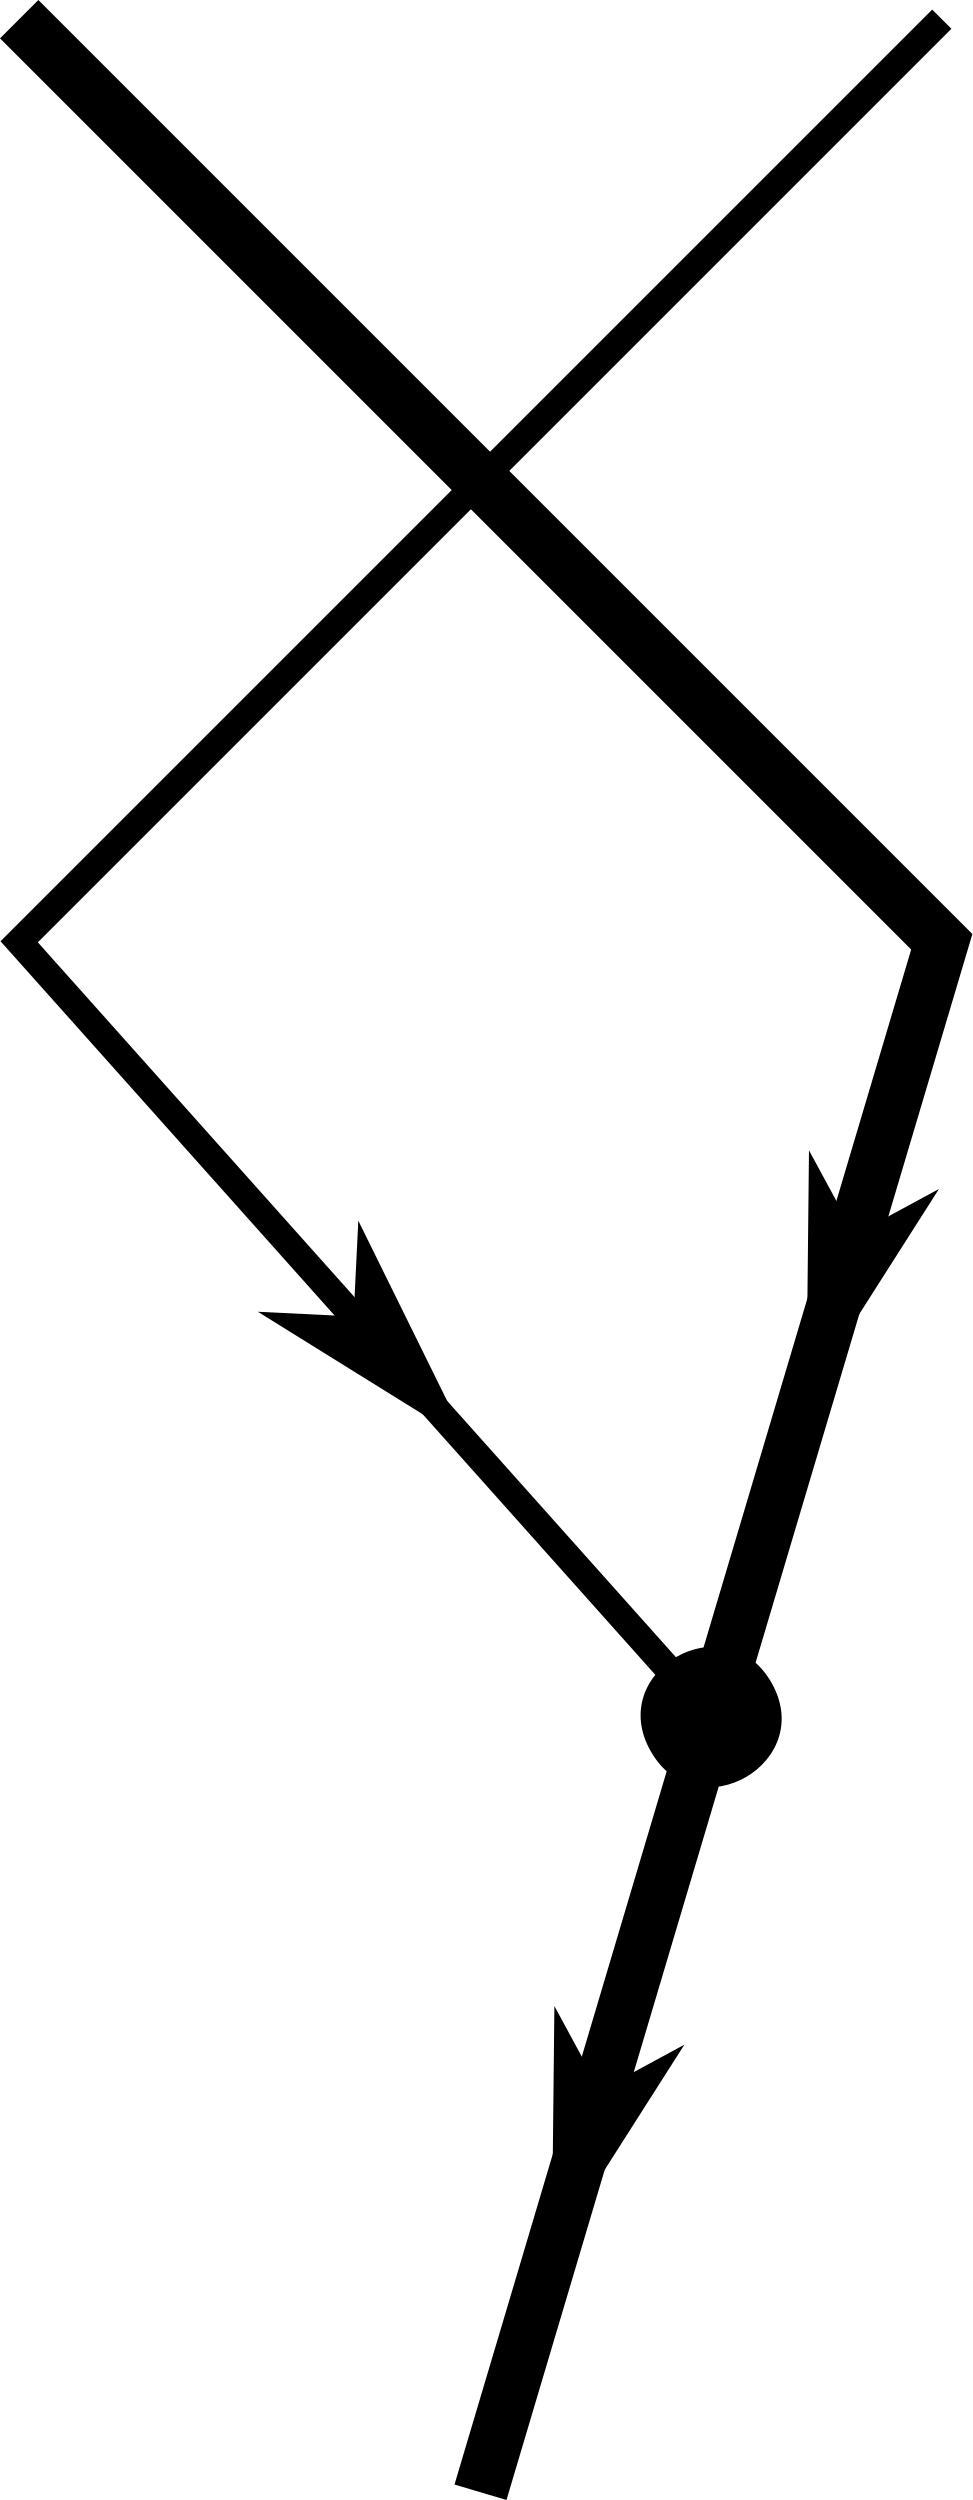
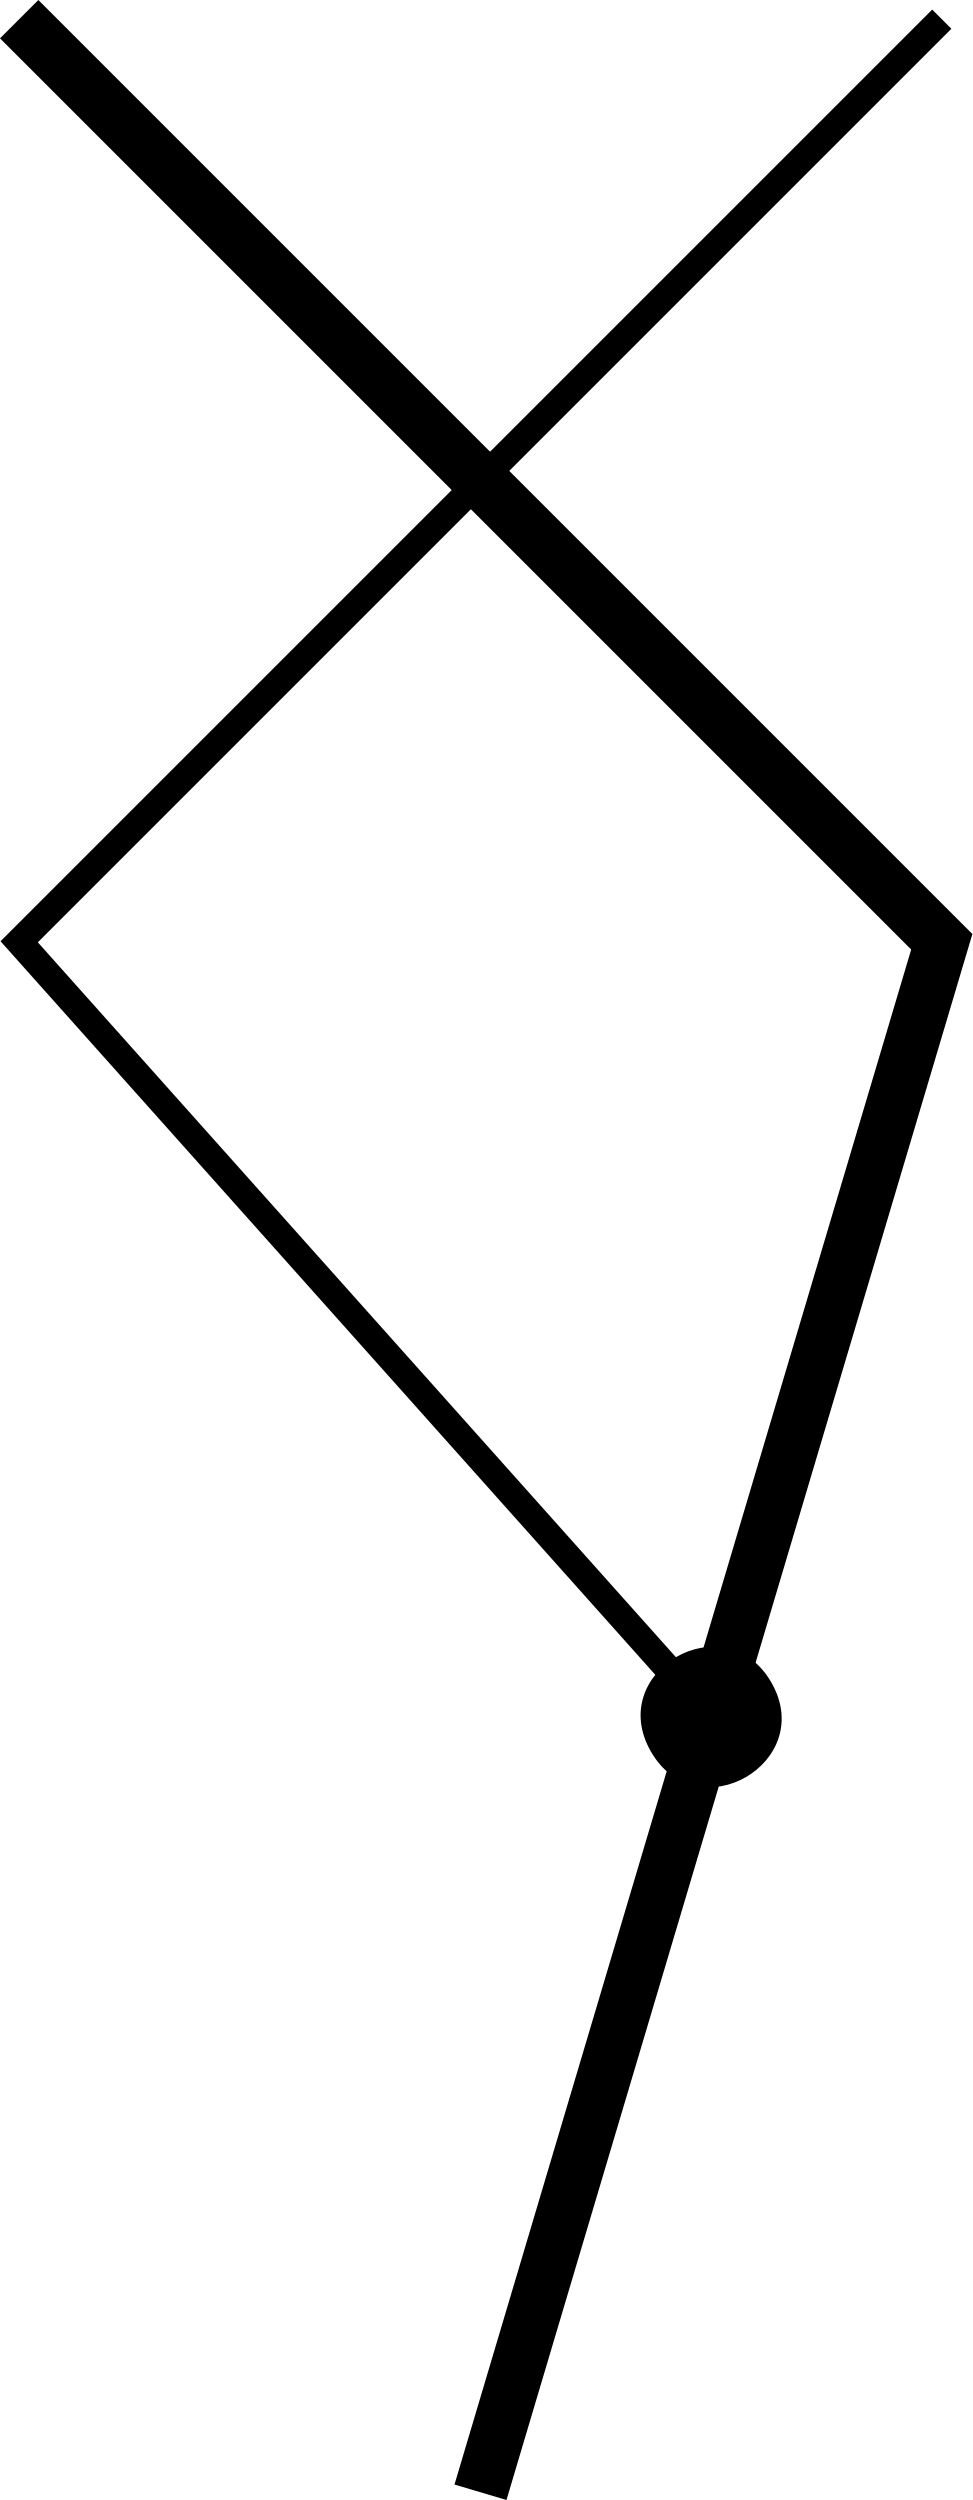
<svg xmlns="http://www.w3.org/2000/svg" width="71.704pt" height="184.35pt" viewBox="0 0 71.704 184.35" version="1.1" id="svg10">
  <defs id="defs10" />
  <rect style="display:none;fill:none;stroke:#d40000;stroke-width:1.842;stroke-dasharray:none;stroke-opacity:0.551" id="rect4" width="68.033" height="33.499" x="-171.105" y="70.732" />
  <path fill-rule="nonzero" fill="#000000" fill-opacity="1" d="m 48.005,129.172 c -3.412,-5.91 5.455,-11.029 8.867,-5.119 3.414,5.913 -5.453,11.032 -8.867,5.119" id="path10-6" />
  <path style="fill:none;stroke:#000000;stroke-width:2;stroke-linecap:butt;stroke-linejoin:miter;stroke-dasharray:none;stroke-opacity:1" d="M 52.439,126.613 1.414,69.447 69.447,1.414" id="path3-5-7" />
-   <g id="g9-5" transform="rotate(-16.79687,259.666,169.4673)">
+   <g id="g9-5" transform="rotate(-16.79687,259.666,169.4673)" style="display:none">
    <g id="g8-6">
      <path style="baseline-shift:baseline;display:inline;overflow:visible;vector-effect:none;fill-rule:evenodd;enable-background:accumulate;stop-color:#000000;stop-opacity:1" d="M 94.076,37.561 92.648,30.636 87.205,48.003 101.002,36.133 Z" id="path8-2" />
    </g>
  </g>
-   <g id="g9-5-1" transform="rotate(-16.79687,463.981,264.5996)">
+   <g id="g9-5-1" transform="rotate(-16.79687,463.981,264.5996)" style="display:none">
    <g id="g8-6-2">
      <path style="baseline-shift:baseline;display:inline;overflow:visible;vector-effect:none;fill-rule:evenodd;enable-background:accumulate;stop-color:#000000;stop-opacity:1" d="M 94.076,37.561 92.648,30.636 87.205,48.003 101.002,36.133 Z" id="path8-2-7" />
    </g>
  </g>
-   <g id="g9-2" transform="rotate(-75.53415,171.3301,-5.888837)">
+   <g id="g9-2" transform="rotate(-75.53415,171.3301,-5.888837)" style="display:none">
    <g id="g8-7">
      <path style="baseline-shift:baseline;display:inline;overflow:visible;vector-effect:none;fill-rule:evenodd;enable-background:accumulate;stop-color:#000000;stop-opacity:1" d="m 35.344,-120.818 -1.428,-6.925 -5.443,17.367 13.797,-11.87 z" id="path8-0" />
    </g>
  </g>
  <path style="fill:none;stroke:#000000;stroke-width:4;stroke-linecap:butt;stroke-linejoin:miter;stroke-dasharray:none;stroke-opacity:1" d="M 35.431,183.78 69.447,69.447 1.414,1.414" id="path1" />
</svg>
